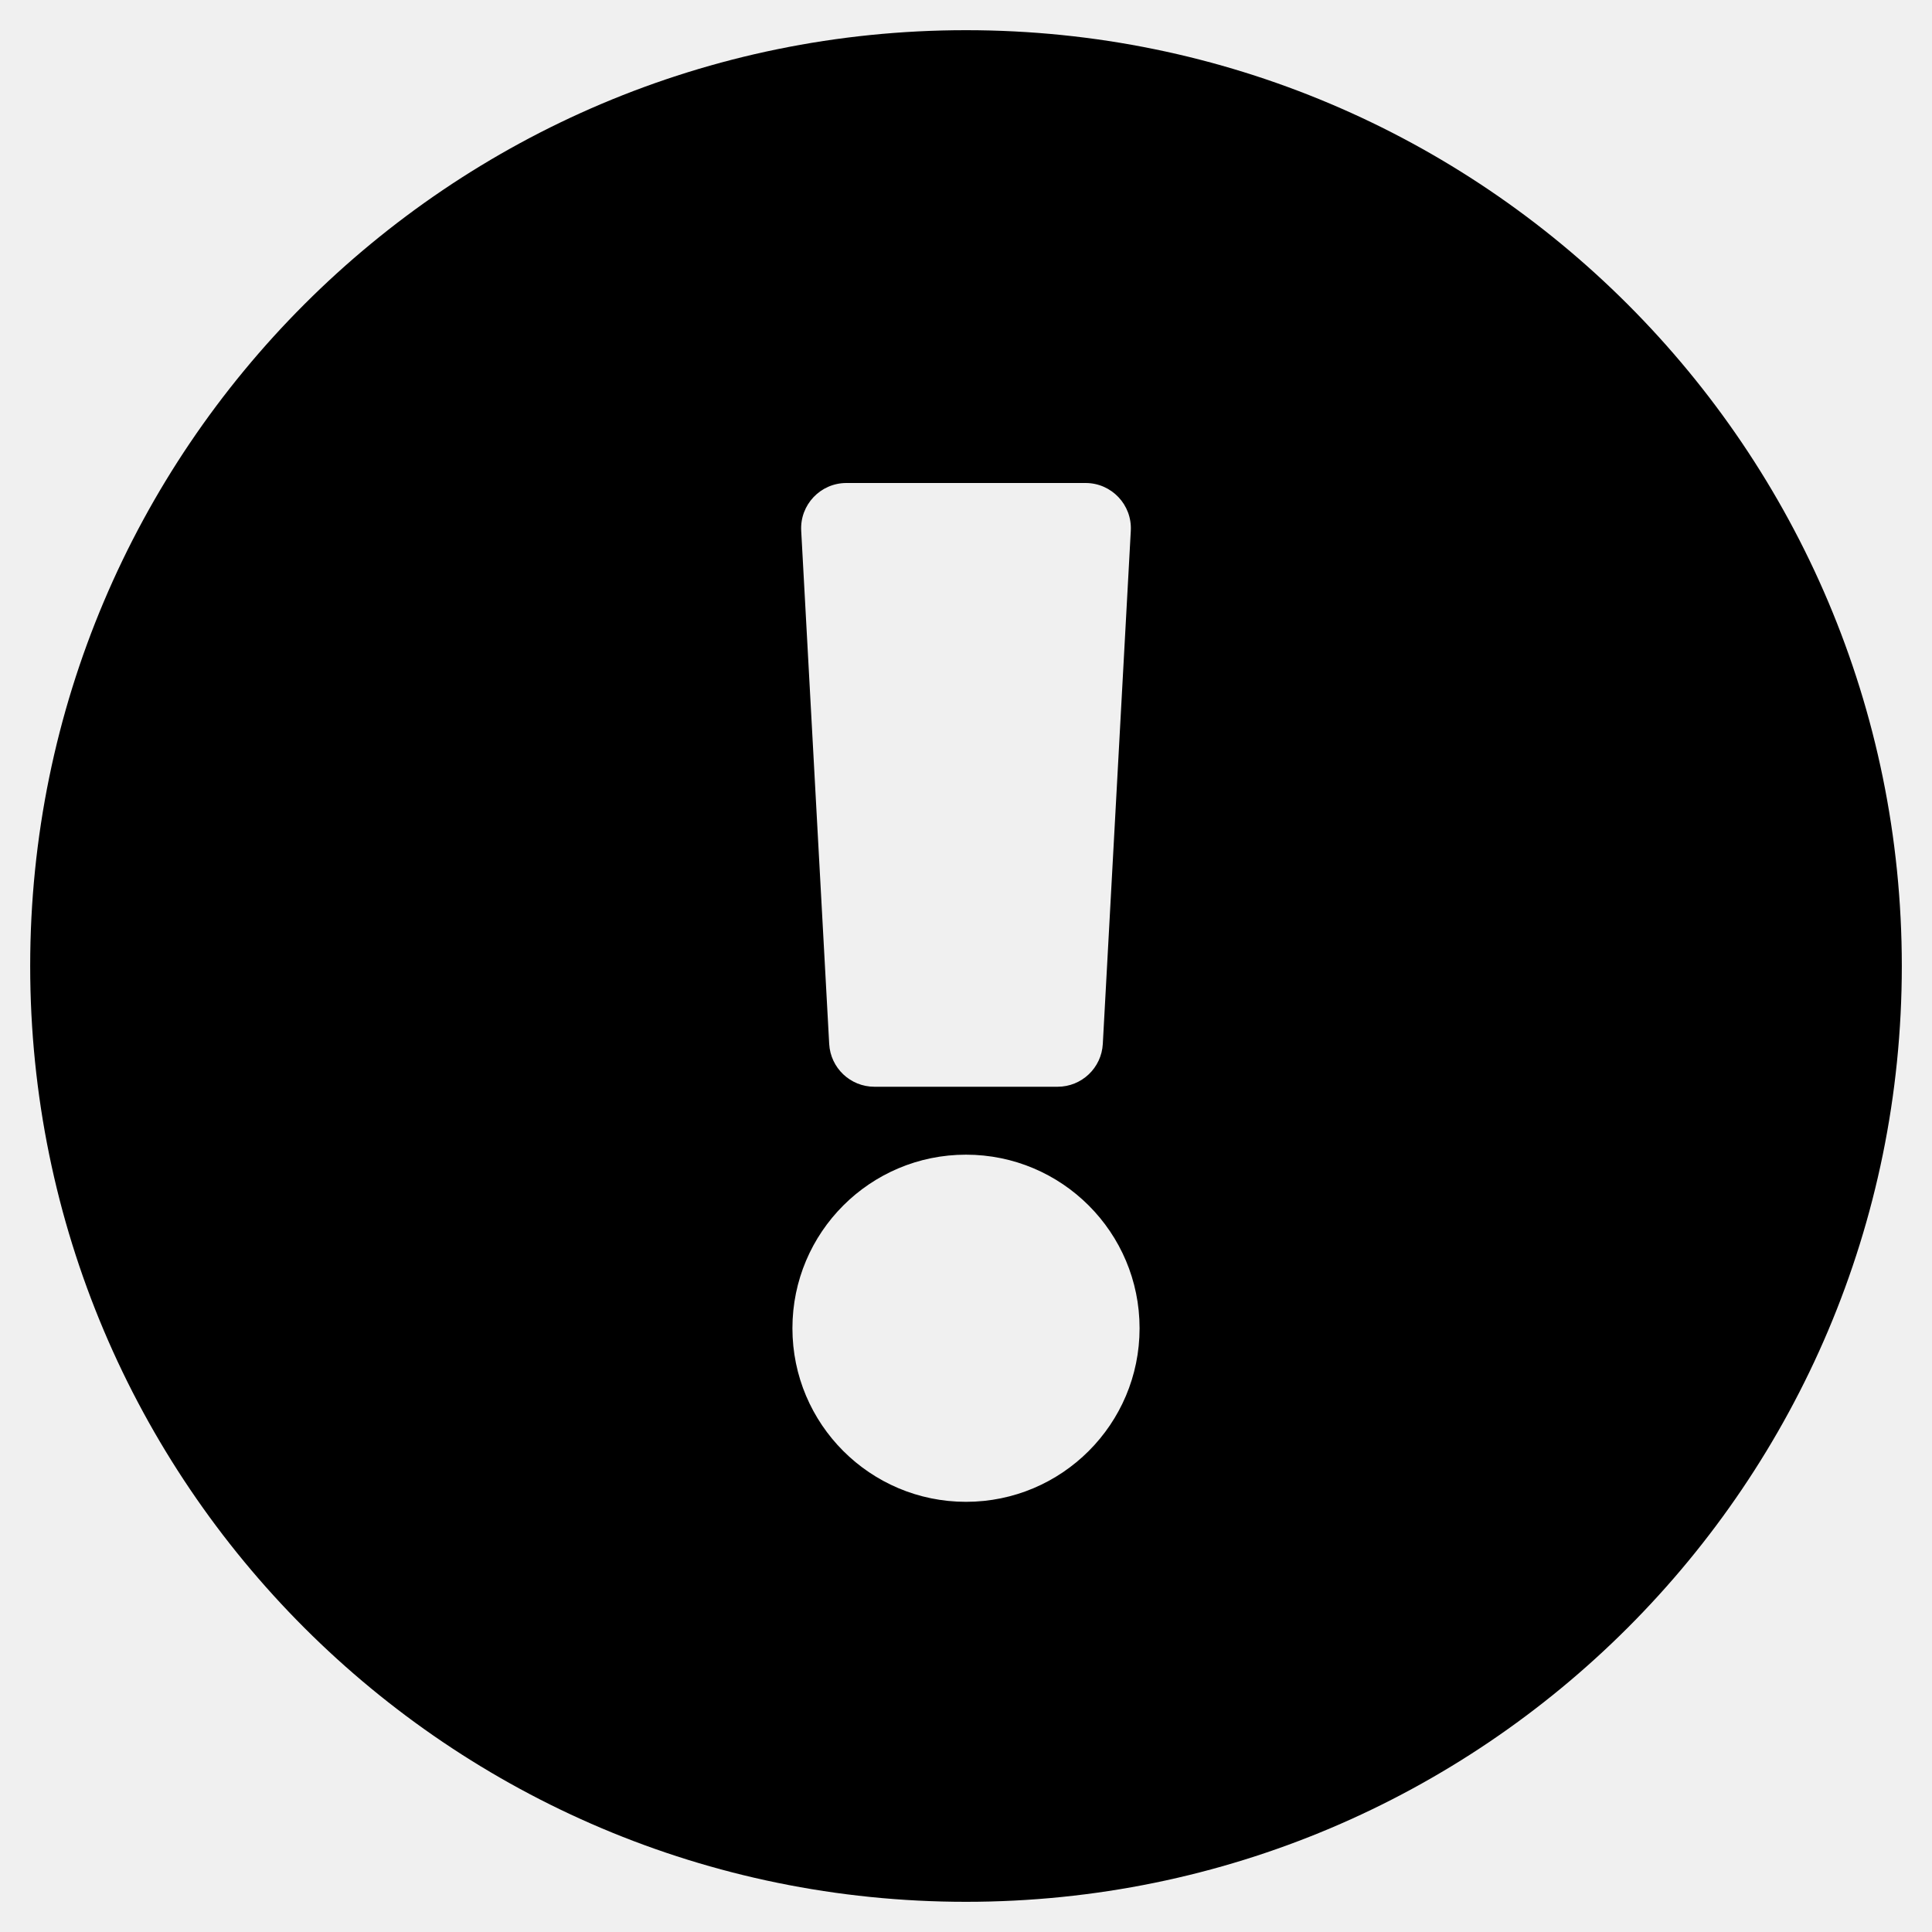
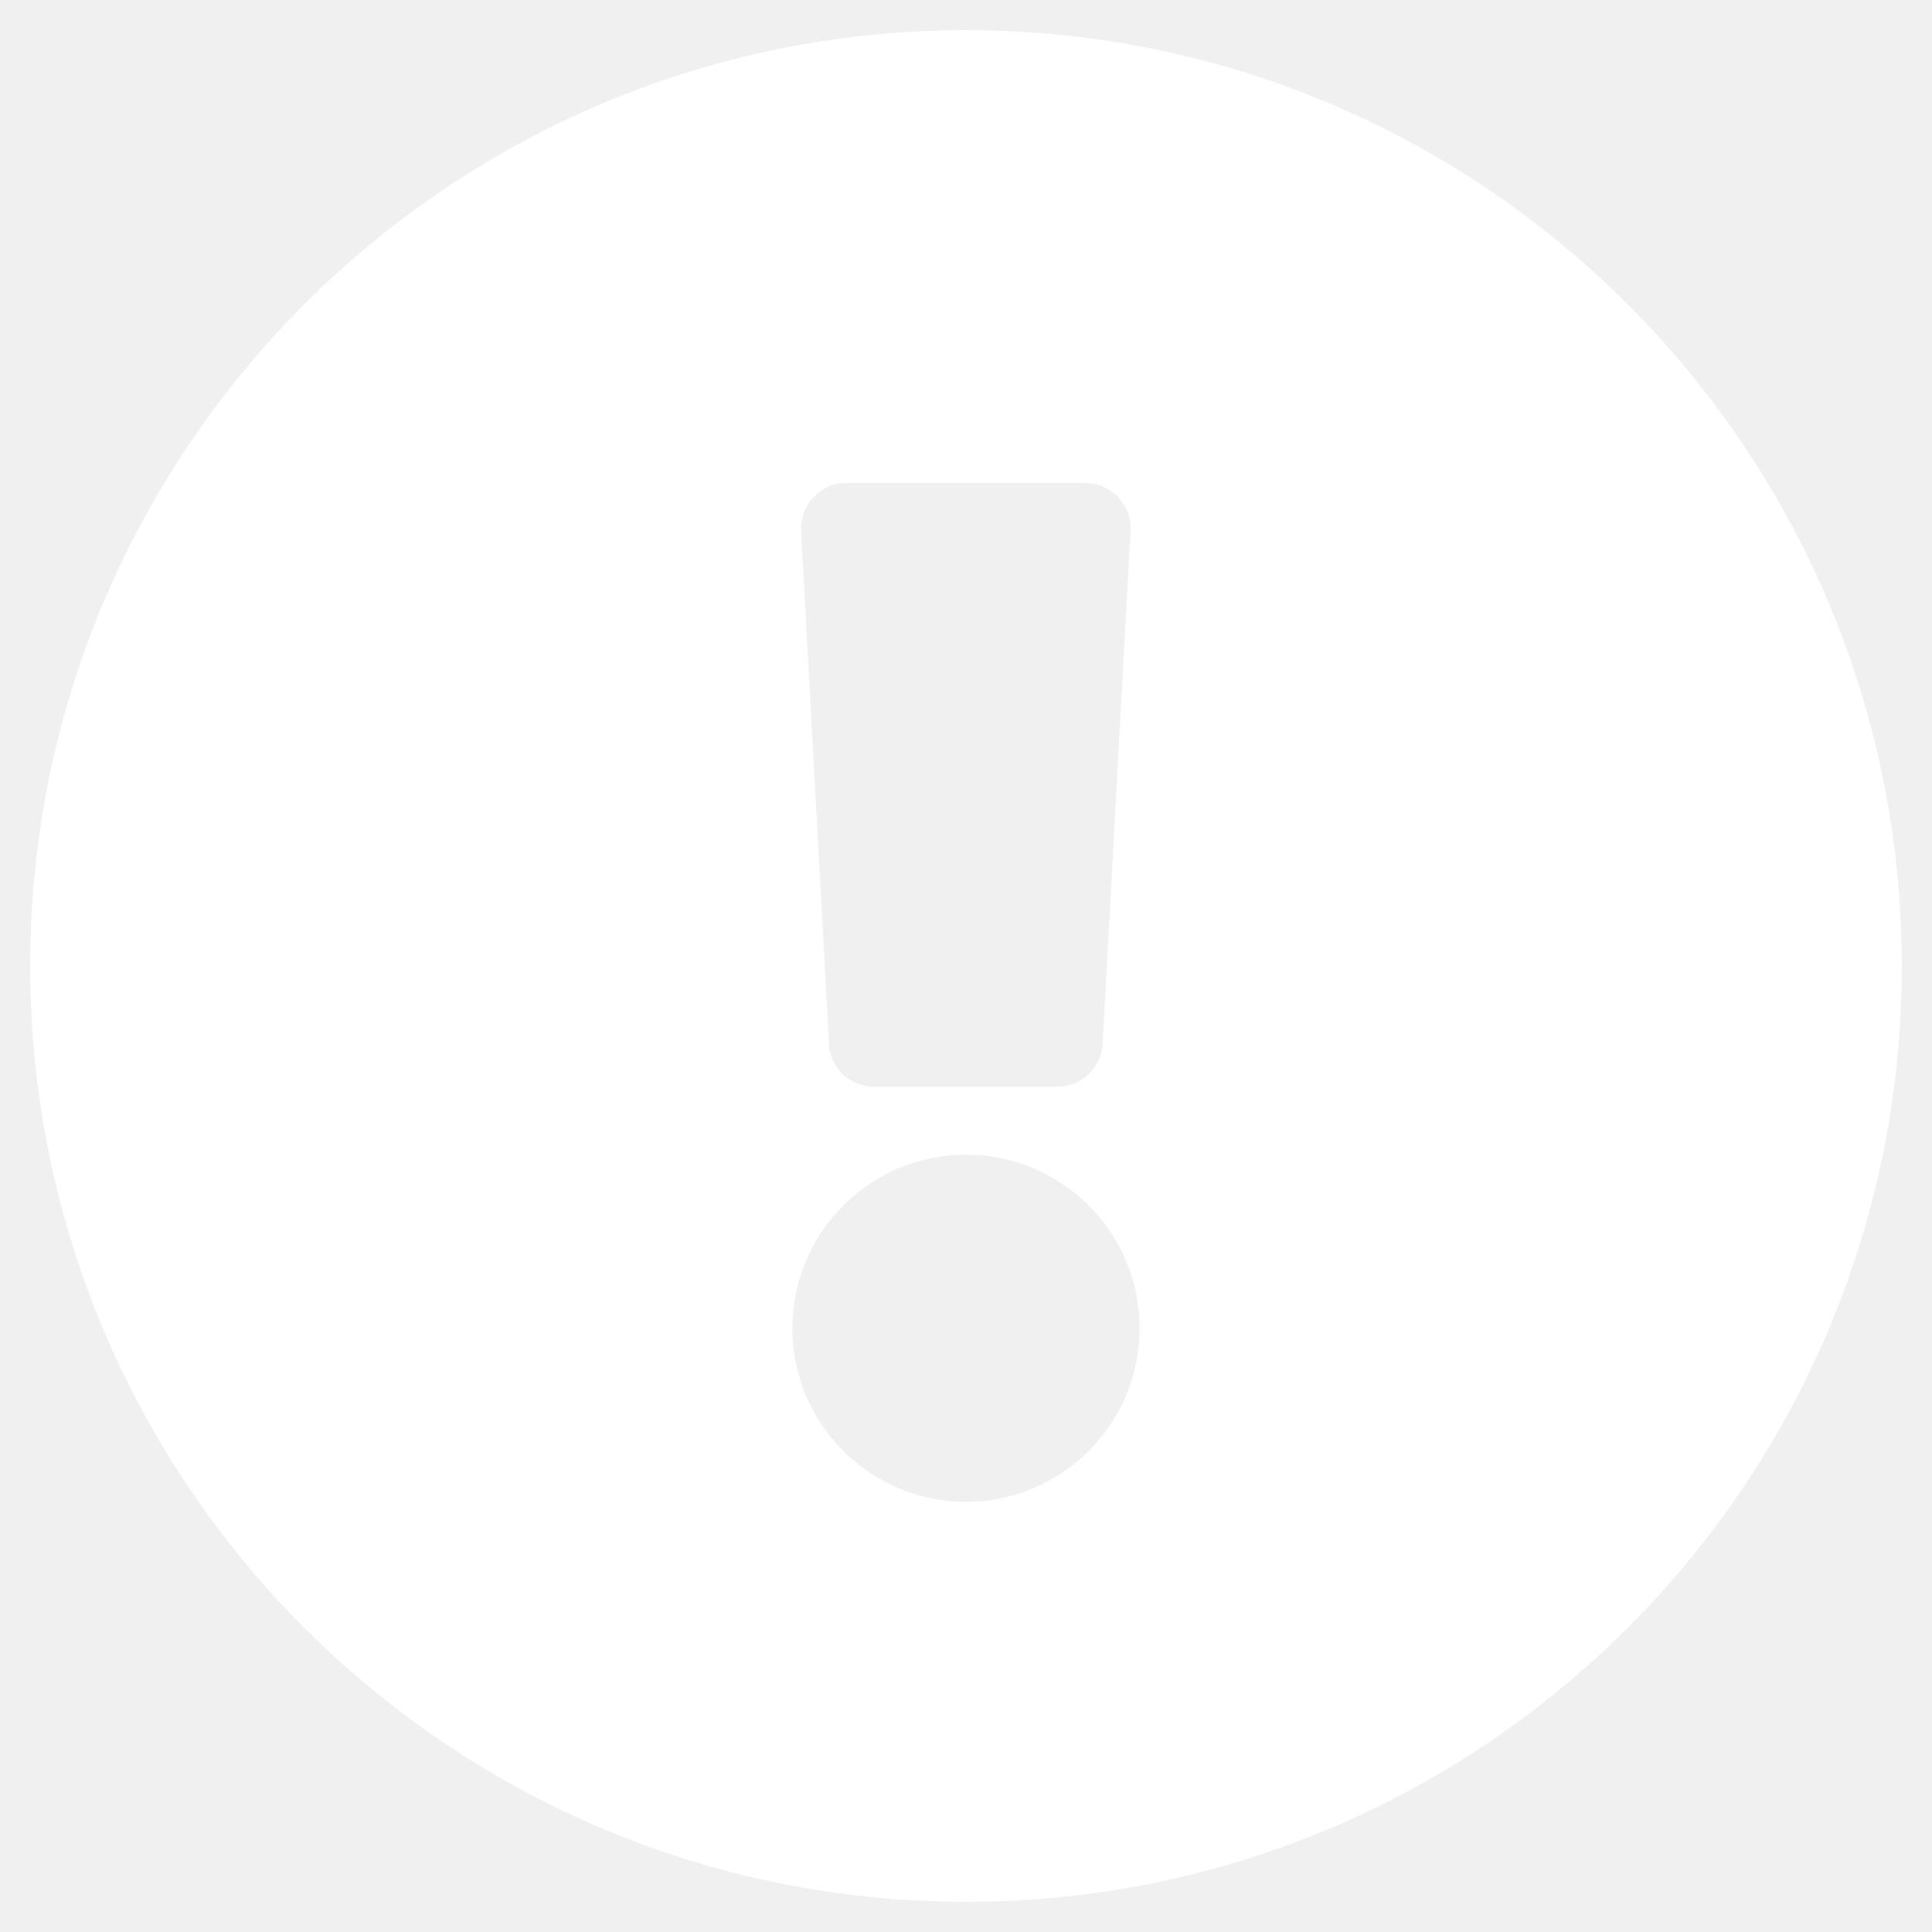
- <svg xmlns="http://www.w3.org/2000/svg" viewBox="0 0 512 512">
-   <path d="M504 256c0 136.997-111.043 248-248 248S8 392.997 8 256C8 119.083 119.043 8 256 8s248 111.083 248 248zm-248 50c-25.405 0-46 20.595-46 46s20.595 46 46 46 46-20.595 46-46-20.595-46-46-46zm-43.673-165.346l7.418 136c.347 6.364 5.609 11.346 11.982 11.346h48.546c6.373 0 11.635-4.982 11.982-11.346l7.418-136c.375-6.874-5.098-12.654-11.982-12.654h-63.383c-6.884 0-12.356 5.78-11.981 12.654z" />
+ <svg xmlns="http://www.w3.org/2000/svg" version="1.1" id="Layer_1" x="0px" y="0px" viewBox="0 0 512 512" style="enable-background:new 0 0 512 512;" xml:space="preserve">
+   <style type="text/css">
+ 	.st0{fill:#FFFFFF;}
+ </style>
+   <path class="st0" d="M504,256c0,137-111,248-248,248S8,393,8,256C8,119.1,119,8,256,8S504,119.1,504,256z M256,306  c-25.4,0-46,20.6-46,46s20.6,46,46,46s46-20.6,46-46S281.4,306,256,306z M212.3,140.7l7.4,136c0.3,6.4,5.6,11.3,12,11.3h48.5  c6.4,0,11.6-5,12-11.3l7.4-136c0.4-6.9-5.1-12.7-12-12.7h-63.4C217.4,128,212,133.8,212.3,140.7L212.3,140.7z" />
</svg>
